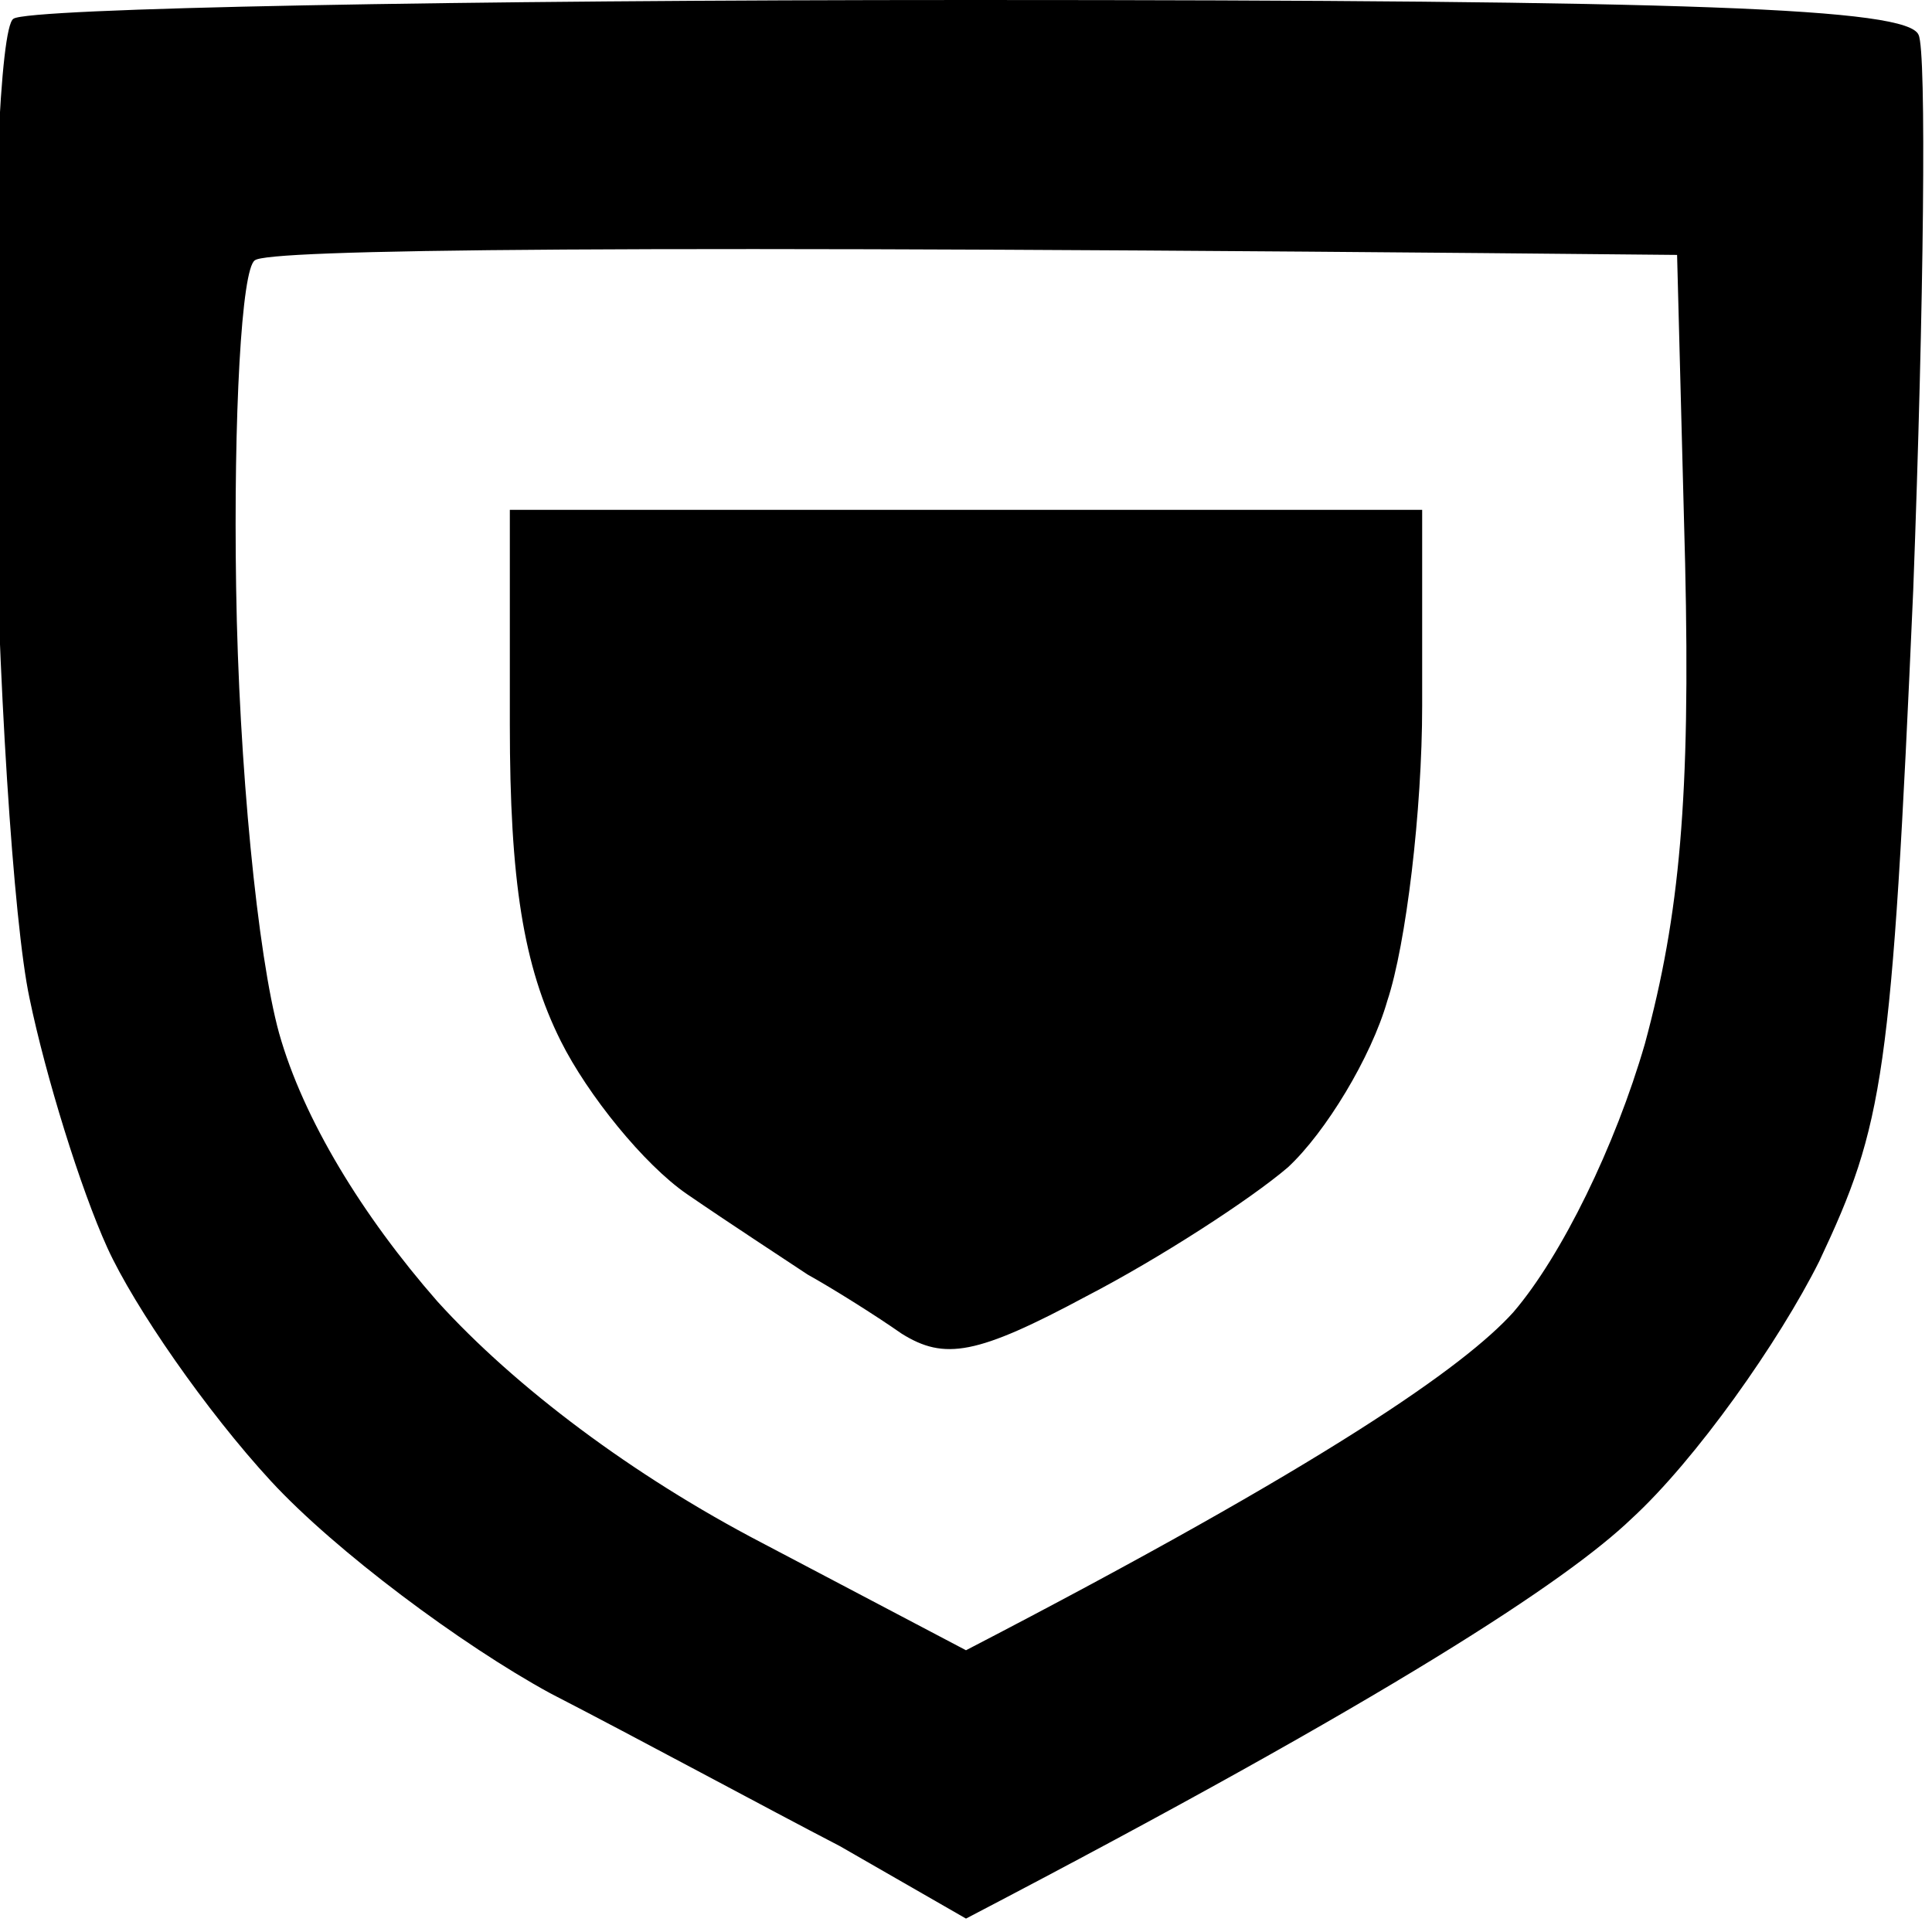
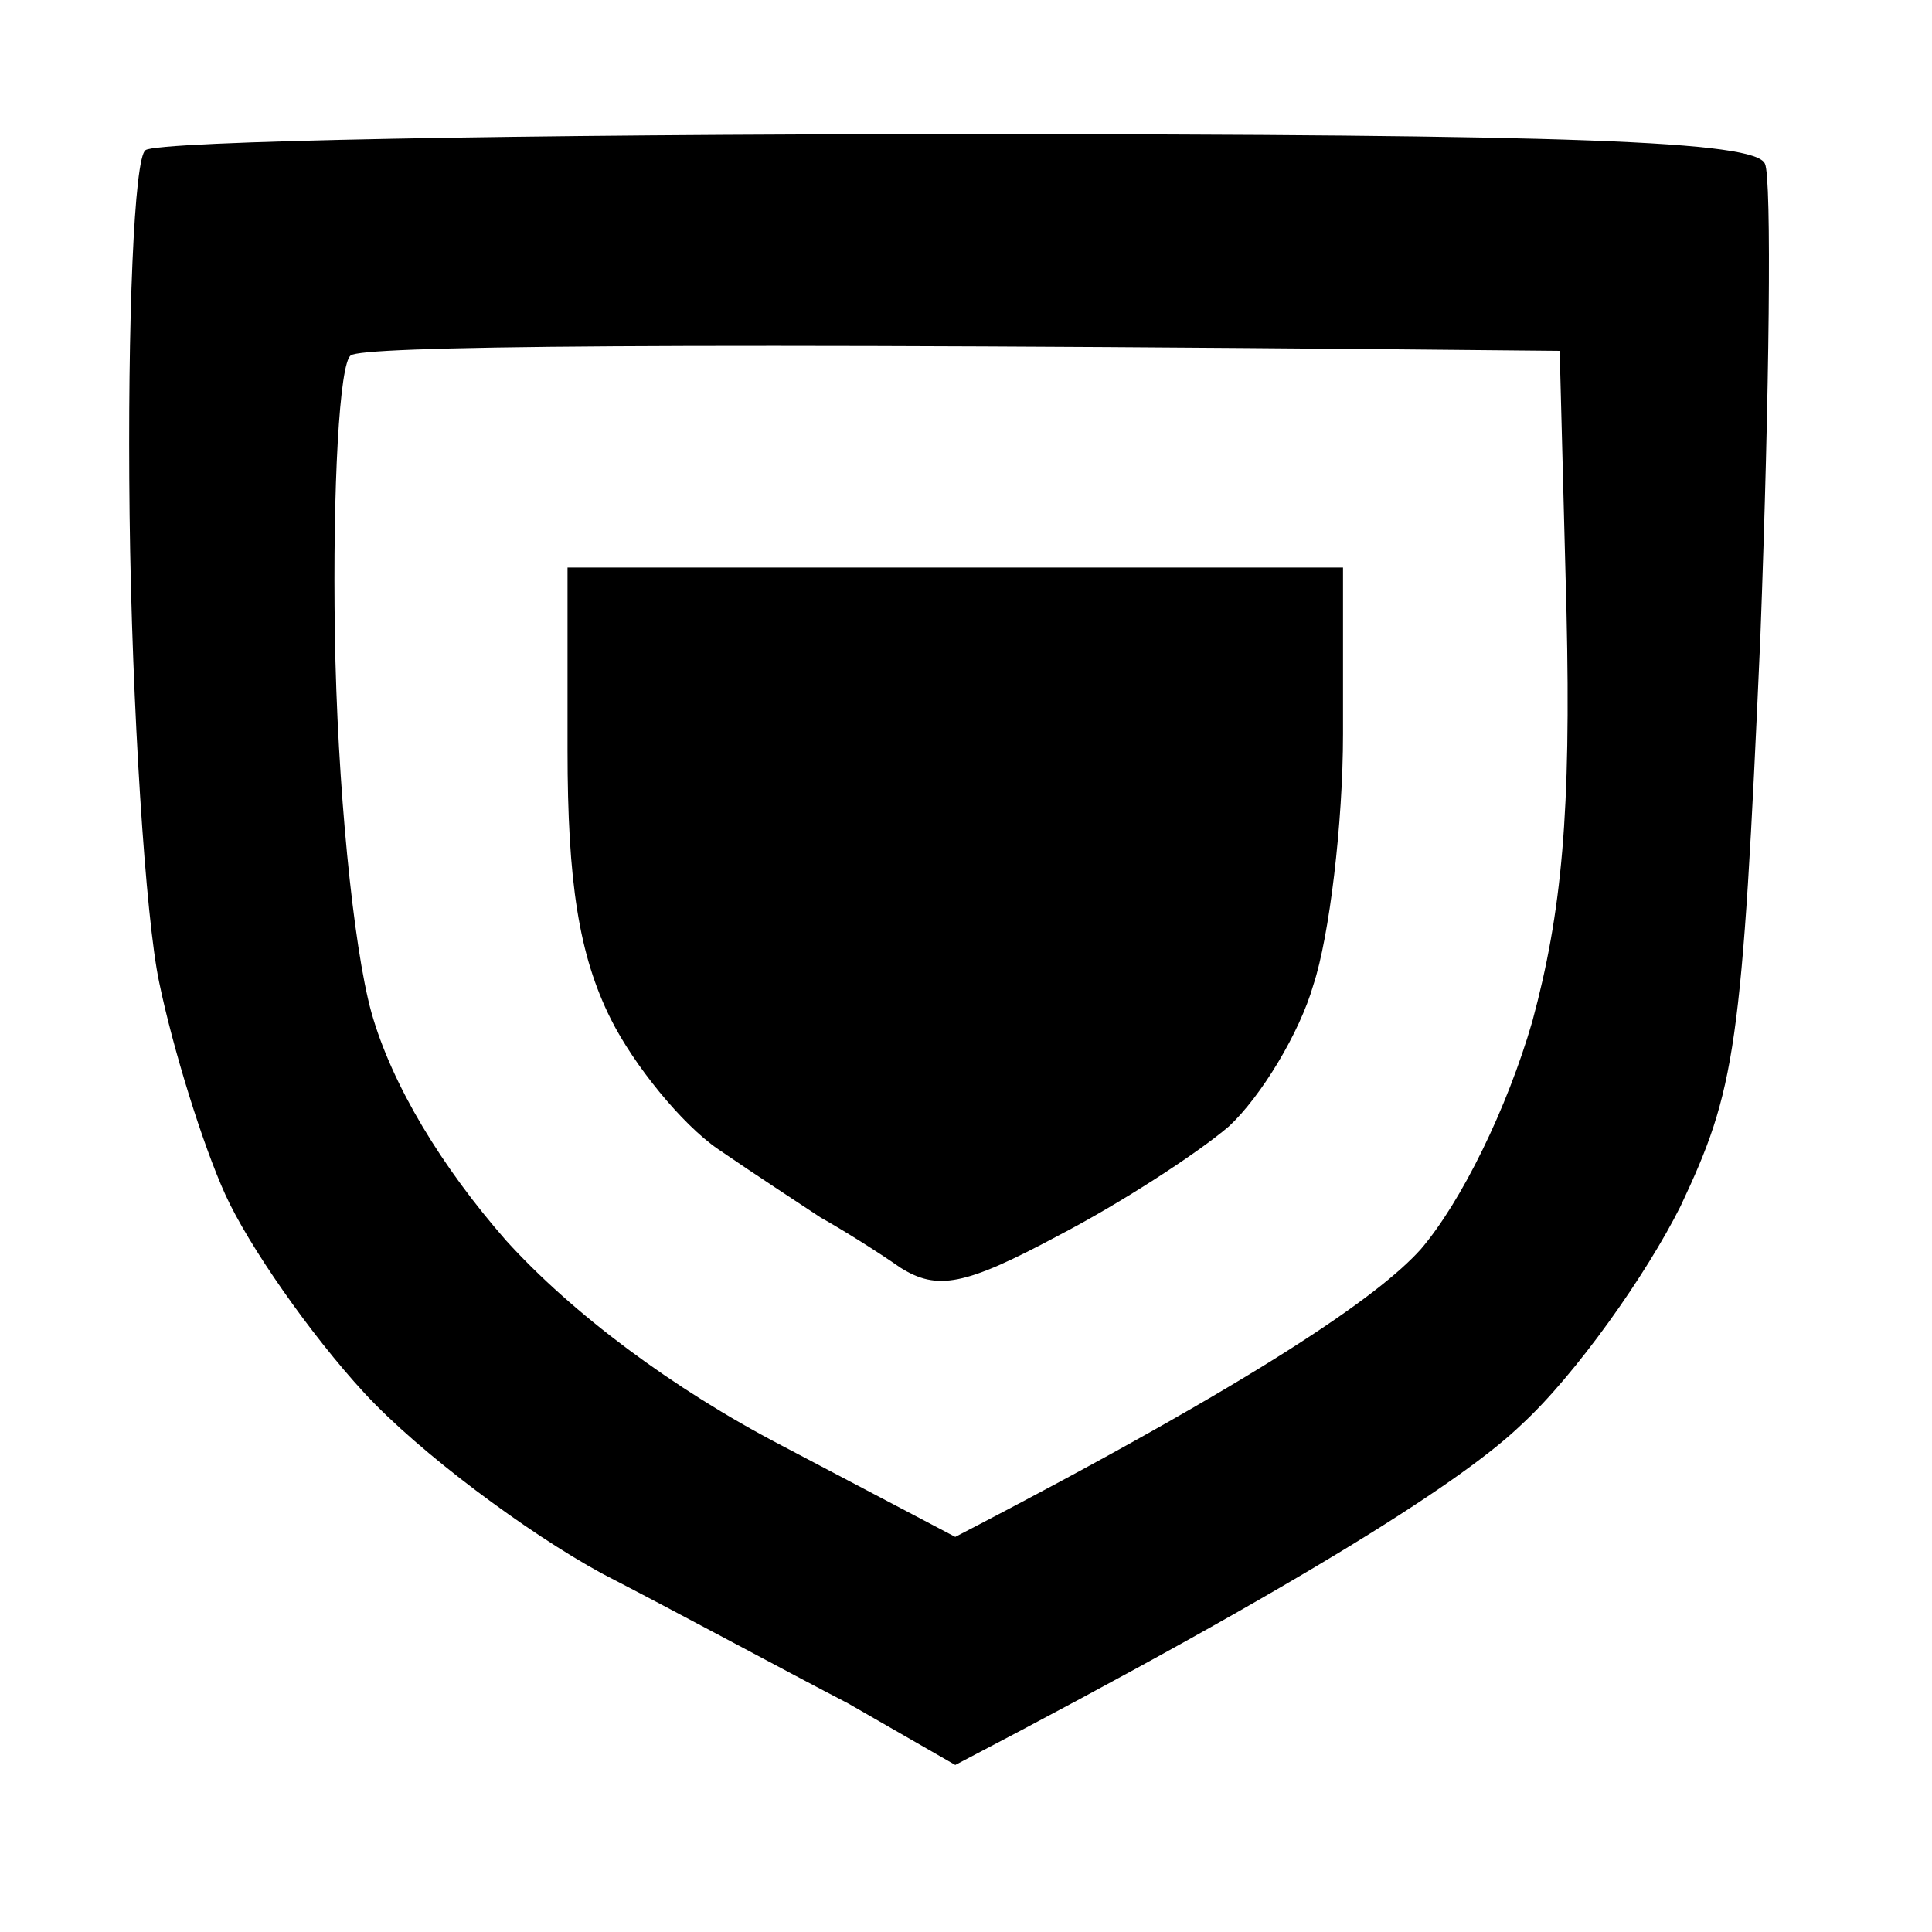
<svg xmlns="http://www.w3.org/2000/svg" version="1.2" viewBox="0 0 72 72" width="72" height="72">
-   <style>
- 		.s0 { opacity: 1;fill: currentColor }
- 	</style>
-   <path id="Path 0" fill-rule="evenodd" class="s0" d="m36.2 0c26.9 0 34.9 0.3 35.3 1.3 0.3 0.6 0.2 10-0.2 20.7-0.8 18.2-1.1 19.9-3.5 25-1.5 3-4.6 7.4-7 9.6-2.4 2.3-8.9 6.6-24.8 14.9l-4.7-2.7c-2.7-1.4-7.5-4-10.8-5.7-3.3-1.8-8-5.3-10.4-7.9-2.4-2.6-5.1-6.5-6.1-8.7-1-2.2-2.3-6.4-2.9-9.3-0.6-2.8-1.2-12.1-1.3-20.5-0.1-8.5 0.2-15.7 0.7-16 0.5-0.4 16.5-0.7 35.7-0.7zm-27.4 21.9c0.1 6.6 0.8 13.7 1.6 16.6 0.9 3.2 3.1 6.8 5.9 10 2.9 3.2 7.3 6.5 12.1 9l7.6 4c13.5-7 18.6-10.6 20.4-12.6 1.8-2.1 3.8-6.2 4.9-10 1.3-4.8 1.7-9.2 1.5-17.9l-0.3-11.5c-40.4-0.4-52.5-0.2-53 0.2-0.5 0.3-0.8 5.8-0.7 12.2zm10.2-2.9h34v7.3c0 3.9-0.6 8.9-1.3 11-0.6 2.1-2.3 4.9-3.7 6.2-1.4 1.2-4.8 3.4-7.5 4.8-4.1 2.2-5.3 2.4-6.9 1.4-1-0.7-2.6-1.7-3.5-2.2-0.9-0.6-2.9-1.9-4.5-3-1.6-1.1-3.7-3.7-4.7-5.7-1.4-2.8-1.9-6-1.9-11.8z" />
+   <path id="Path 0" fill="currentColor" class="opacity-100" transform="translate(5, 5) scale(0.85 0.85)" d="m36.2 0c26.9 0 34.9 0.3 35.3 1.3 0.3 0.6 0.2 10-0.2 20.7-0.8 18.2-1.1 19.9-3.5 25-1.5 3-4.6 7.4-7 9.6-2.4 2.3-8.9 6.6-24.8 14.9l-4.7-2.7c-2.7-1.4-7.5-4-10.8-5.7-3.3-1.8-8-5.3-10.4-7.9-2.4-2.6-5.1-6.5-6.1-8.7-1-2.2-2.3-6.4-2.9-9.3-0.6-2.8-1.2-12.1-1.3-20.5-0.1-8.5 0.2-15.7 0.7-16 0.5-0.4 16.5-0.7 35.7-0.7zm-27.4 21.9c0.1 6.6 0.8 13.7 1.6 16.6 0.9 3.2 3.1 6.8 5.9 10 2.9 3.2 7.3 6.5 12.1 9l7.6 4c13.5-7 18.6-10.6 20.4-12.6 1.8-2.1 3.8-6.2 4.9-10 1.3-4.8 1.7-9.2 1.5-17.9l-0.3-11.5c-40.4-0.4-52.5-0.2-53 0.2-0.5 0.3-0.8 5.8-0.7 12.2zm10.2-2.9h34v7.3c0 3.9-0.6 8.9-1.3 11-0.6 2.1-2.3 4.9-3.7 6.2-1.4 1.2-4.8 3.4-7.5 4.8-4.1 2.2-5.3 2.4-6.9 1.4-1-0.7-2.6-1.7-3.5-2.2-0.9-0.6-2.9-1.9-4.5-3-1.6-1.1-3.7-3.7-4.7-5.7-1.4-2.8-1.9-6-1.9-11.8z" />
</svg>
